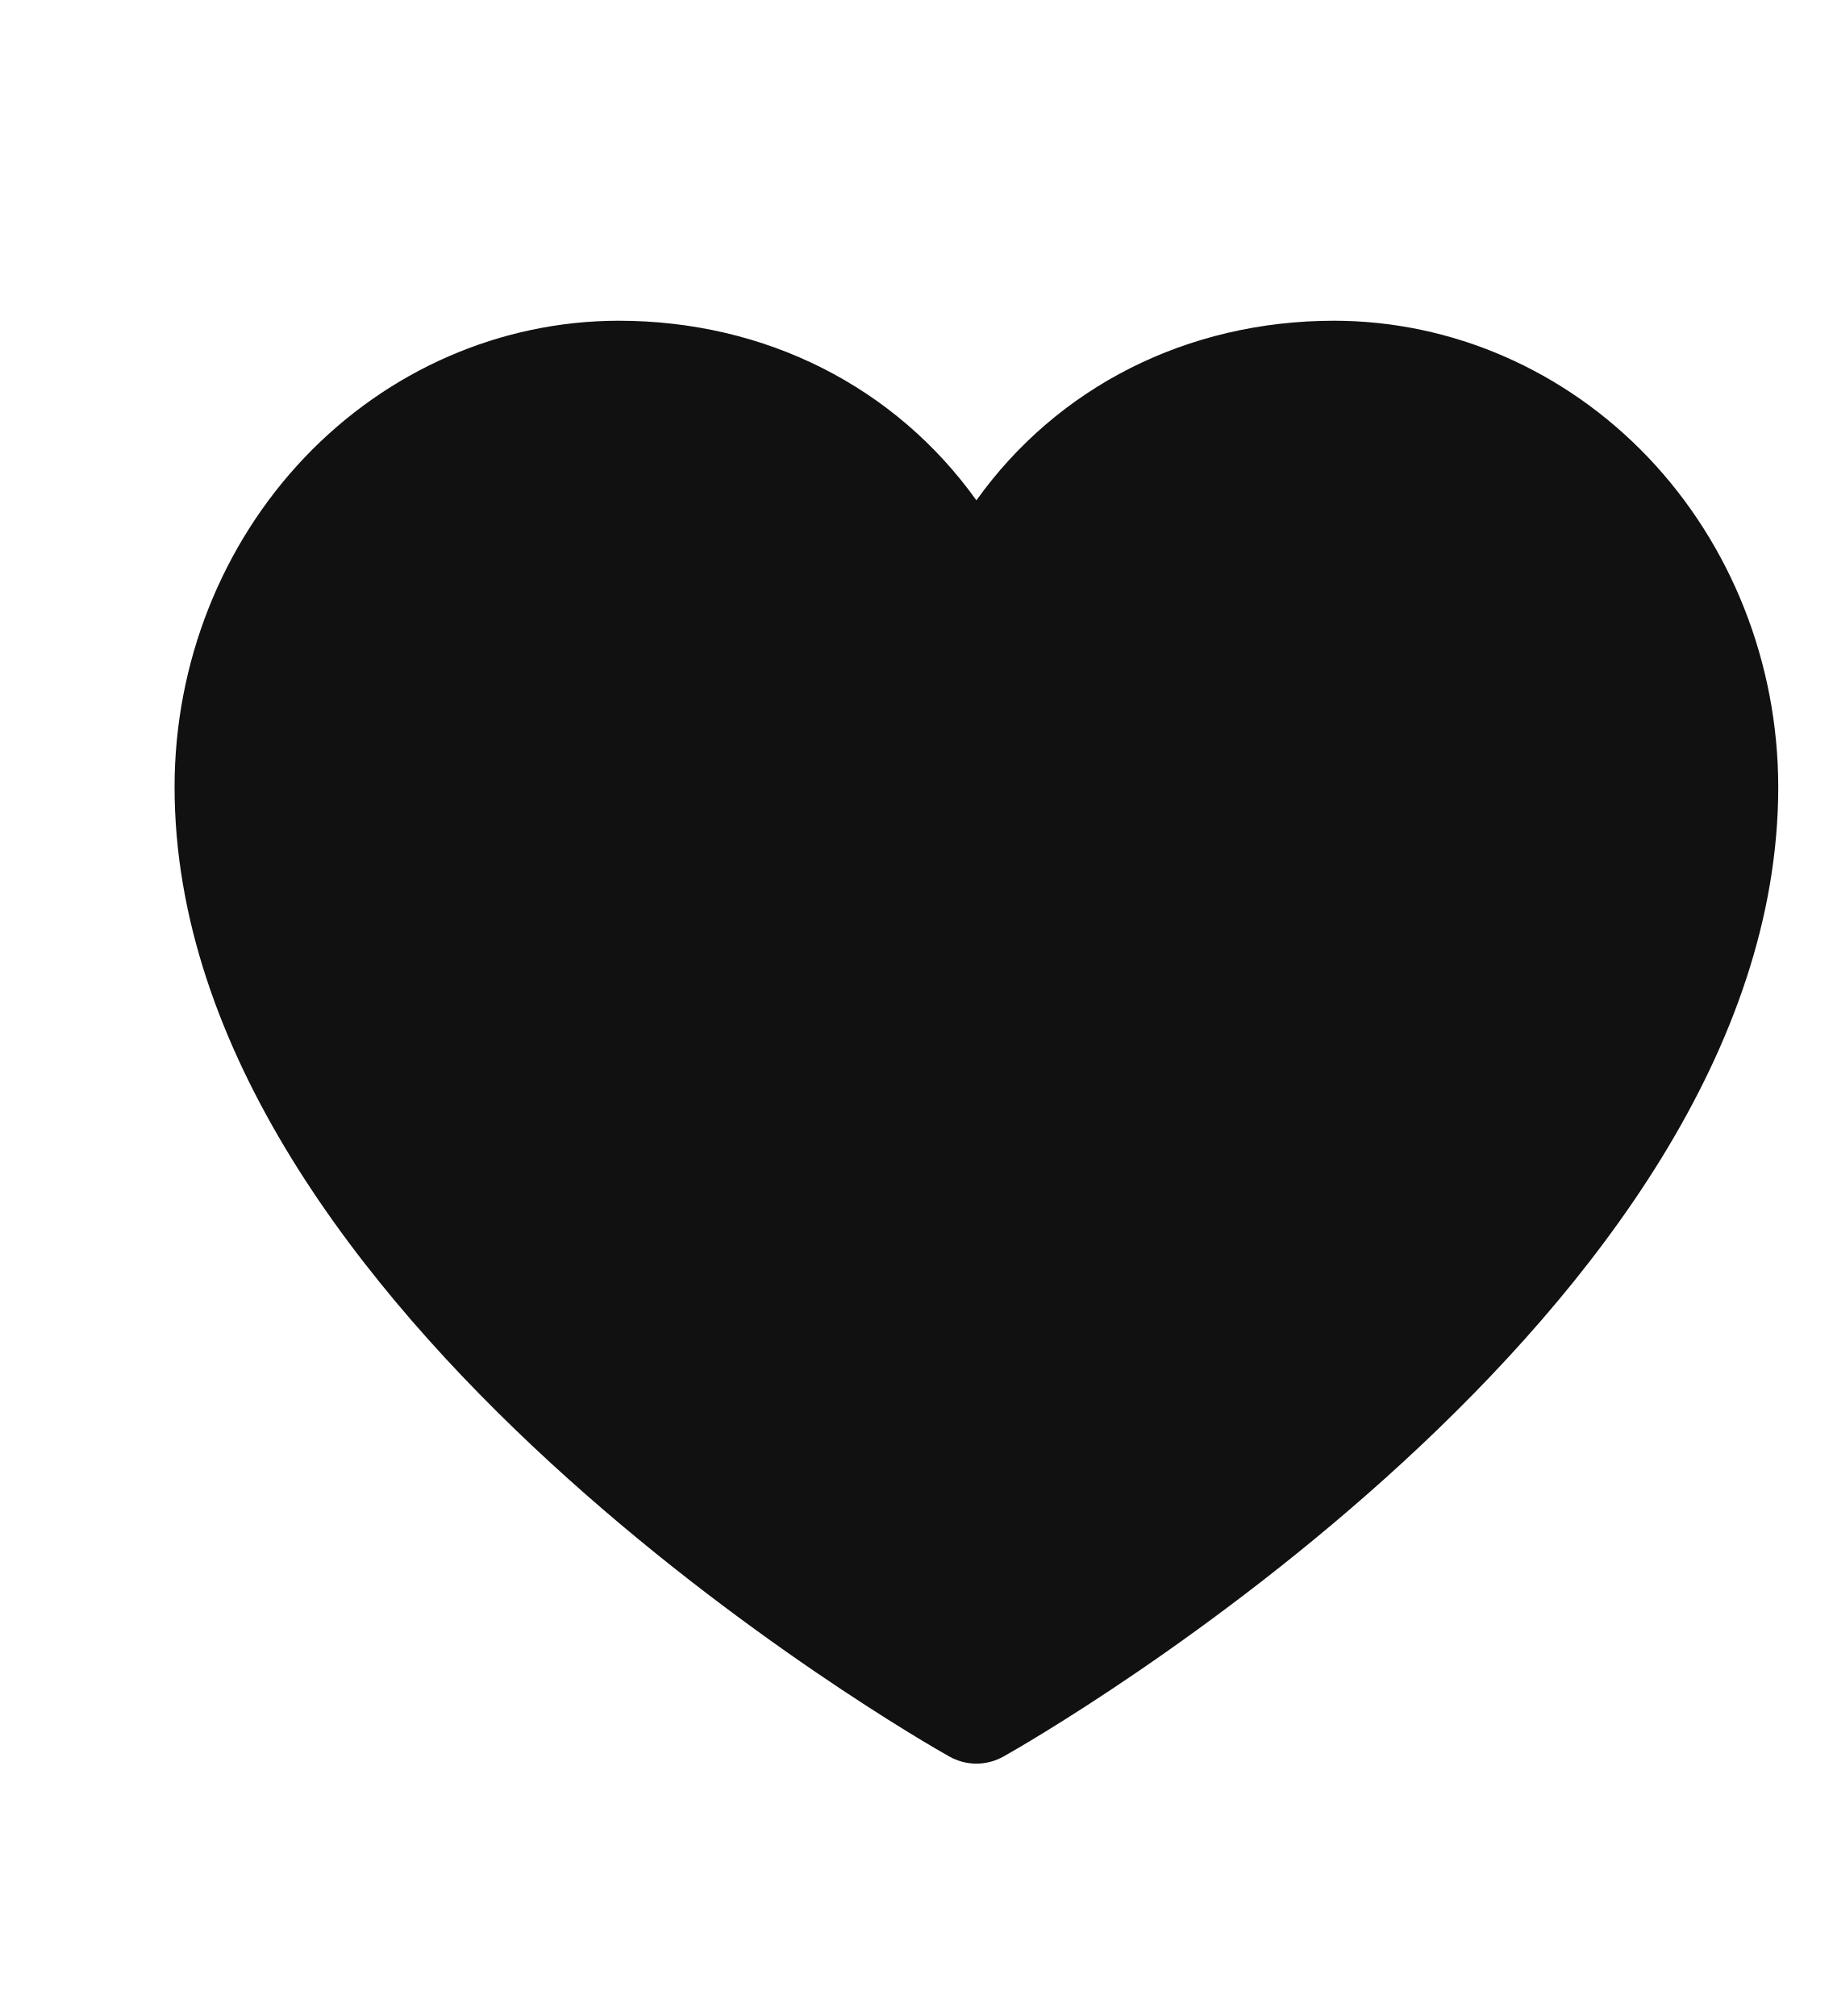
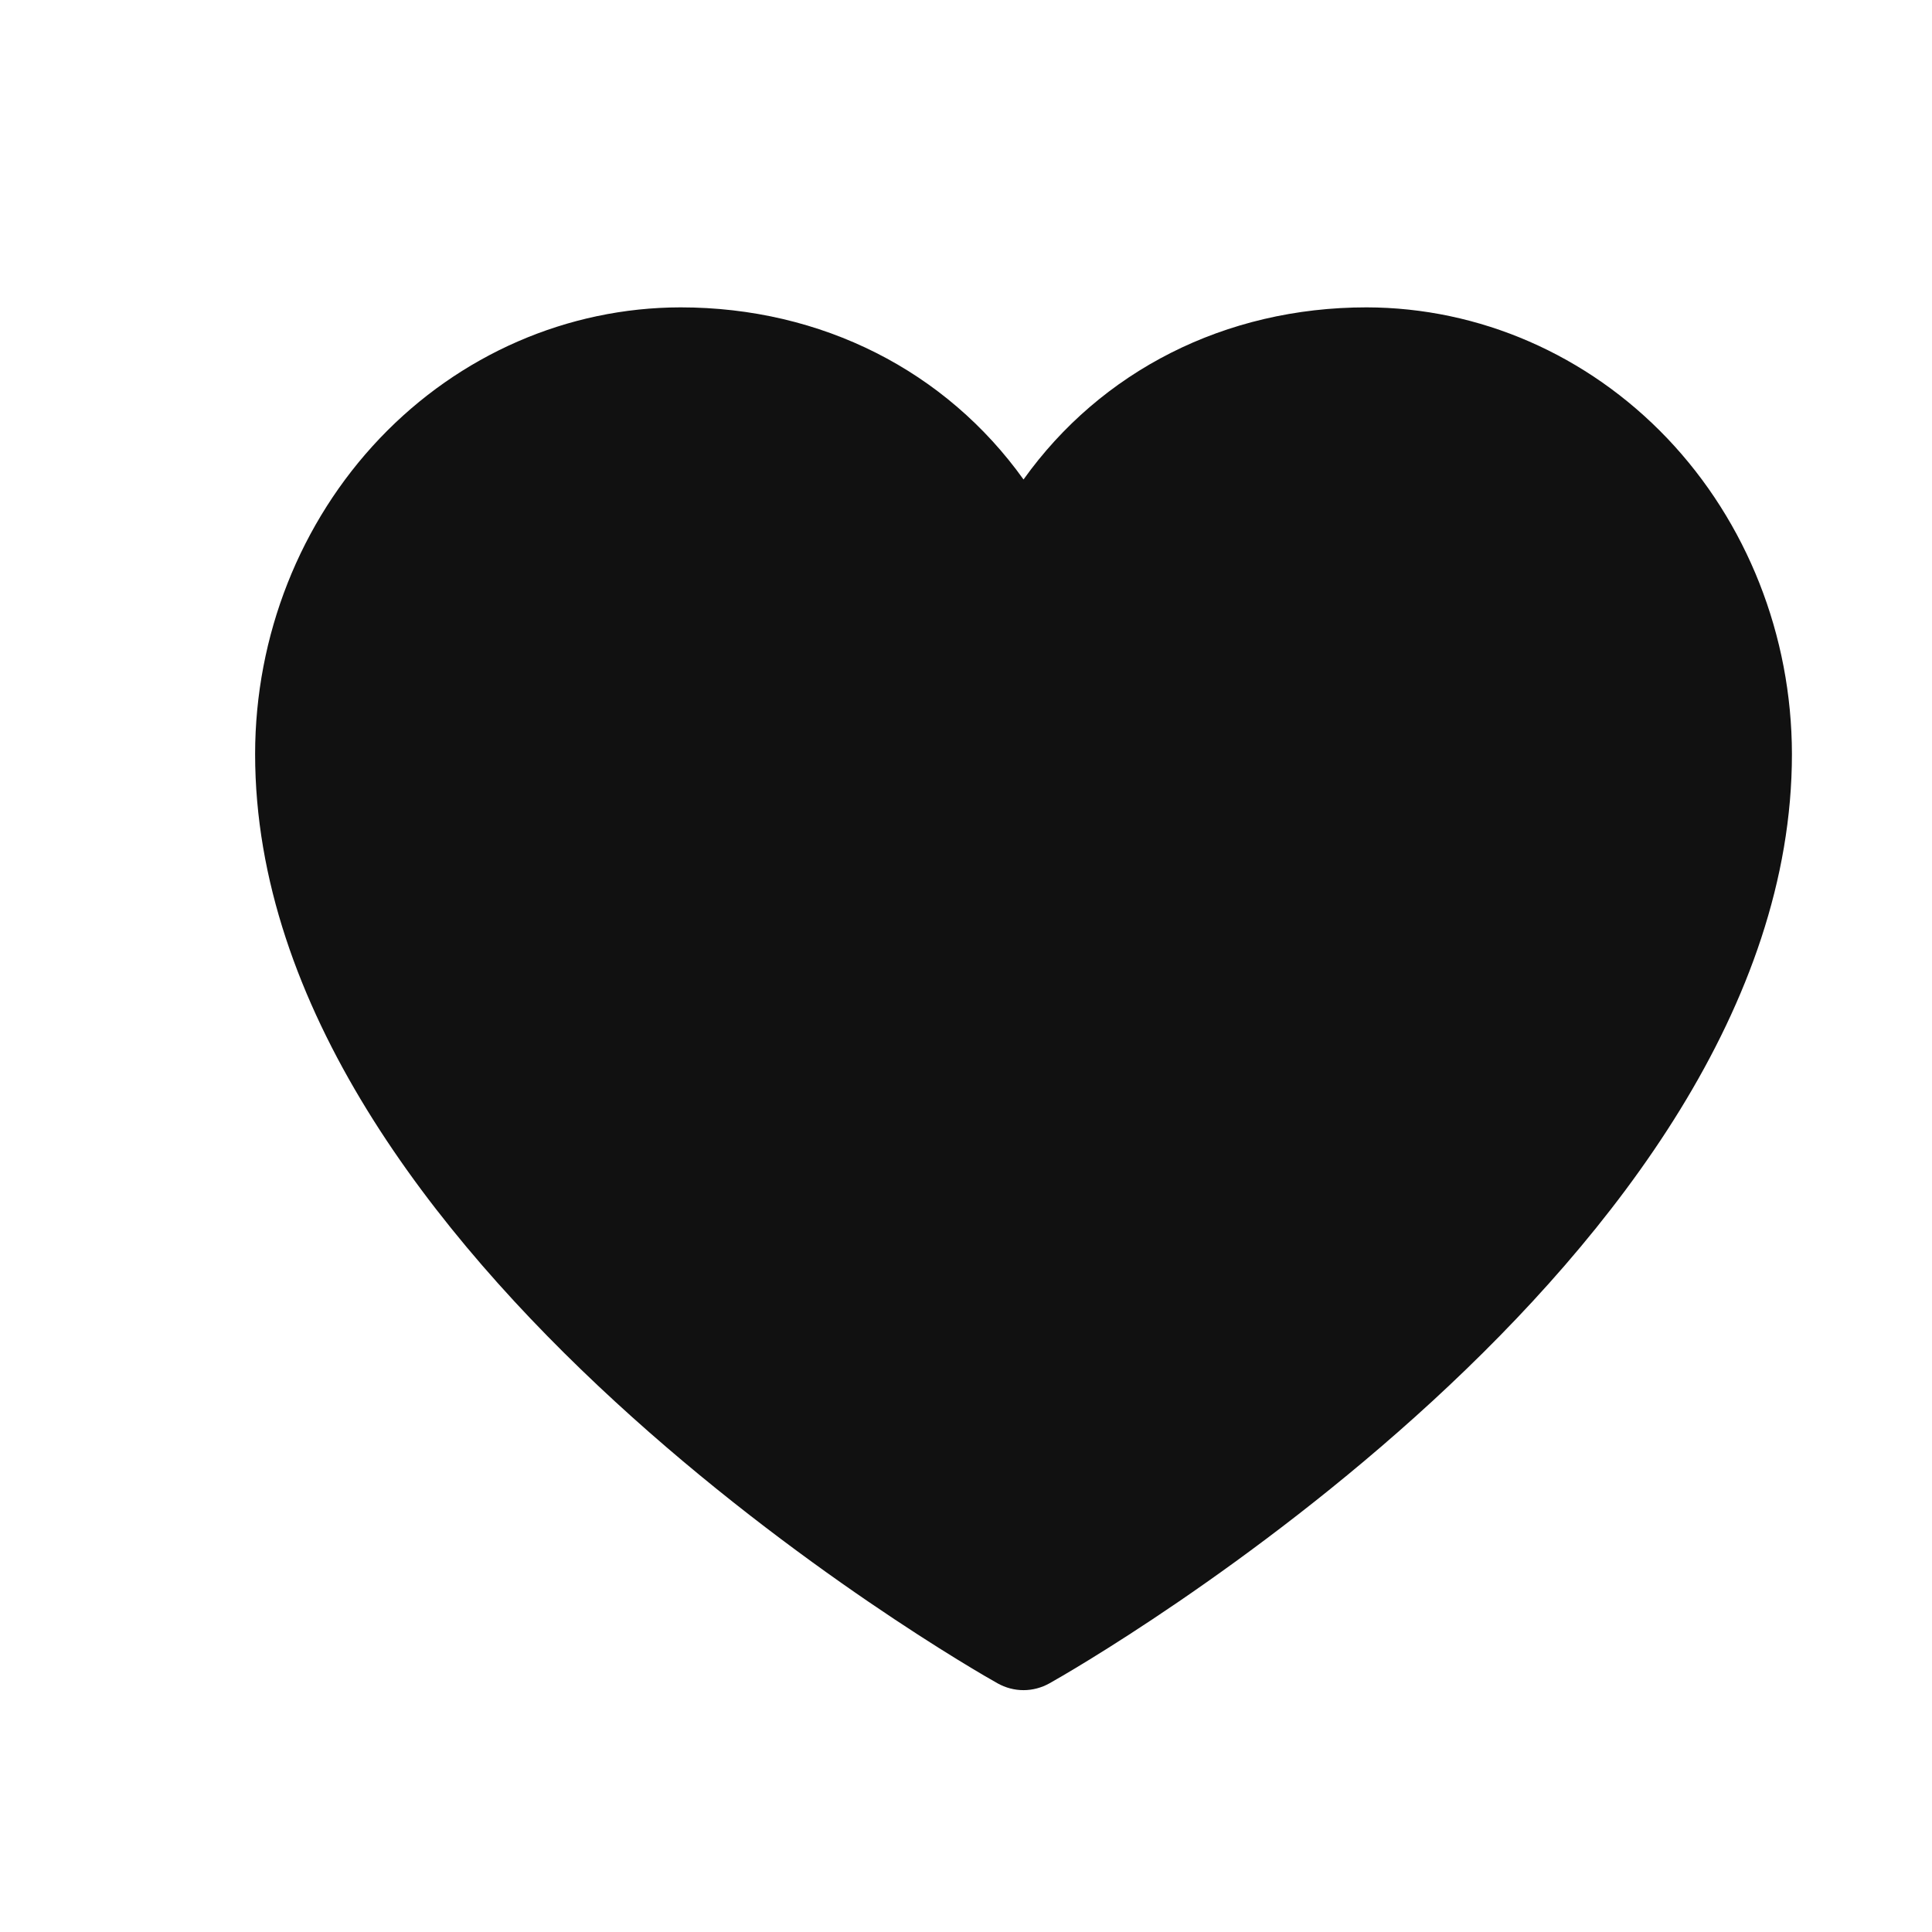
- <svg xmlns="http://www.w3.org/2000/svg" width="20" height="22" viewBox="0 0 20 22" fill="none">
+ <svg xmlns="http://www.w3.org/2000/svg" width="22" height="22" viewBox="0 0 20 22" fill="none">
  <path d="M19.405 8.586C19.405 14.328 11.296 18.976 10.951 19.168C10.86 19.219 10.758 19.246 10.655 19.246C10.551 19.246 10.45 19.219 10.359 19.168C10.013 18.976 1.905 14.328 1.905 8.586C1.906 7.238 2.417 5.945 3.325 4.991C4.233 4.038 5.464 3.502 6.749 3.5C8.362 3.5 9.774 4.228 10.655 5.46C11.535 4.228 12.948 3.5 14.561 3.5C15.845 3.502 17.076 4.038 17.985 4.991C18.893 5.945 19.403 7.238 19.405 8.586Z" fill="#111111" />
</svg>
